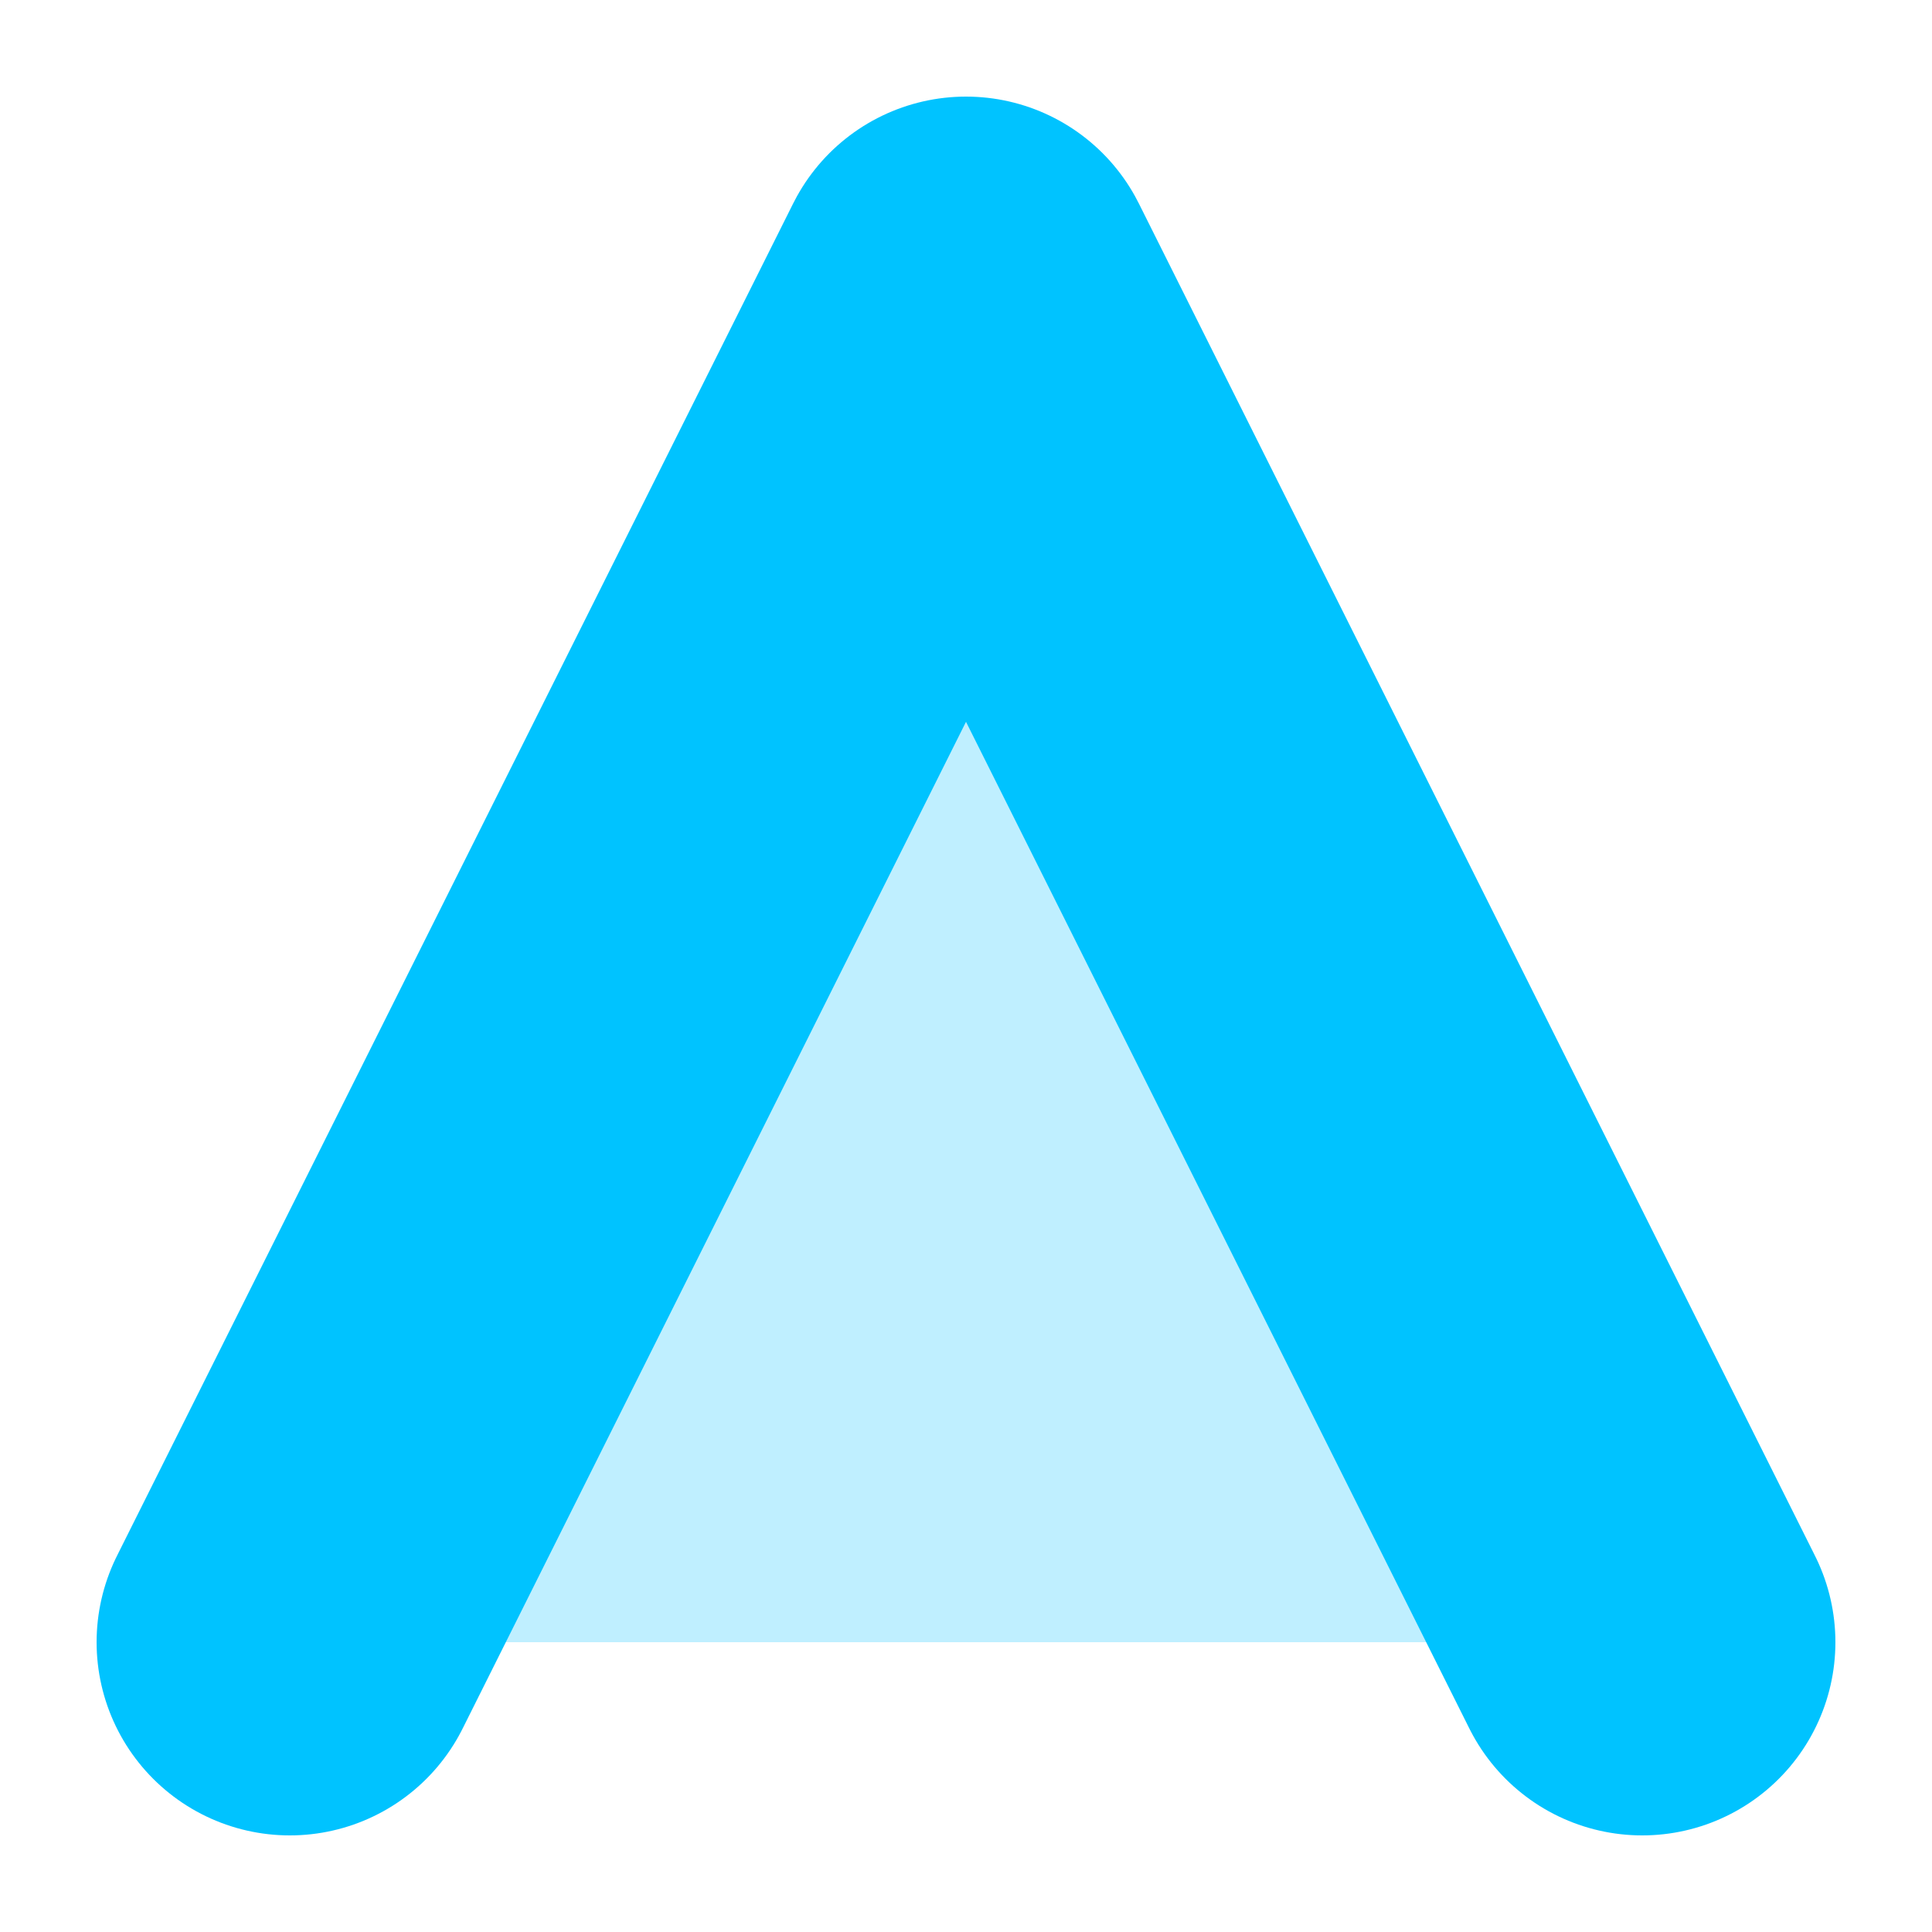
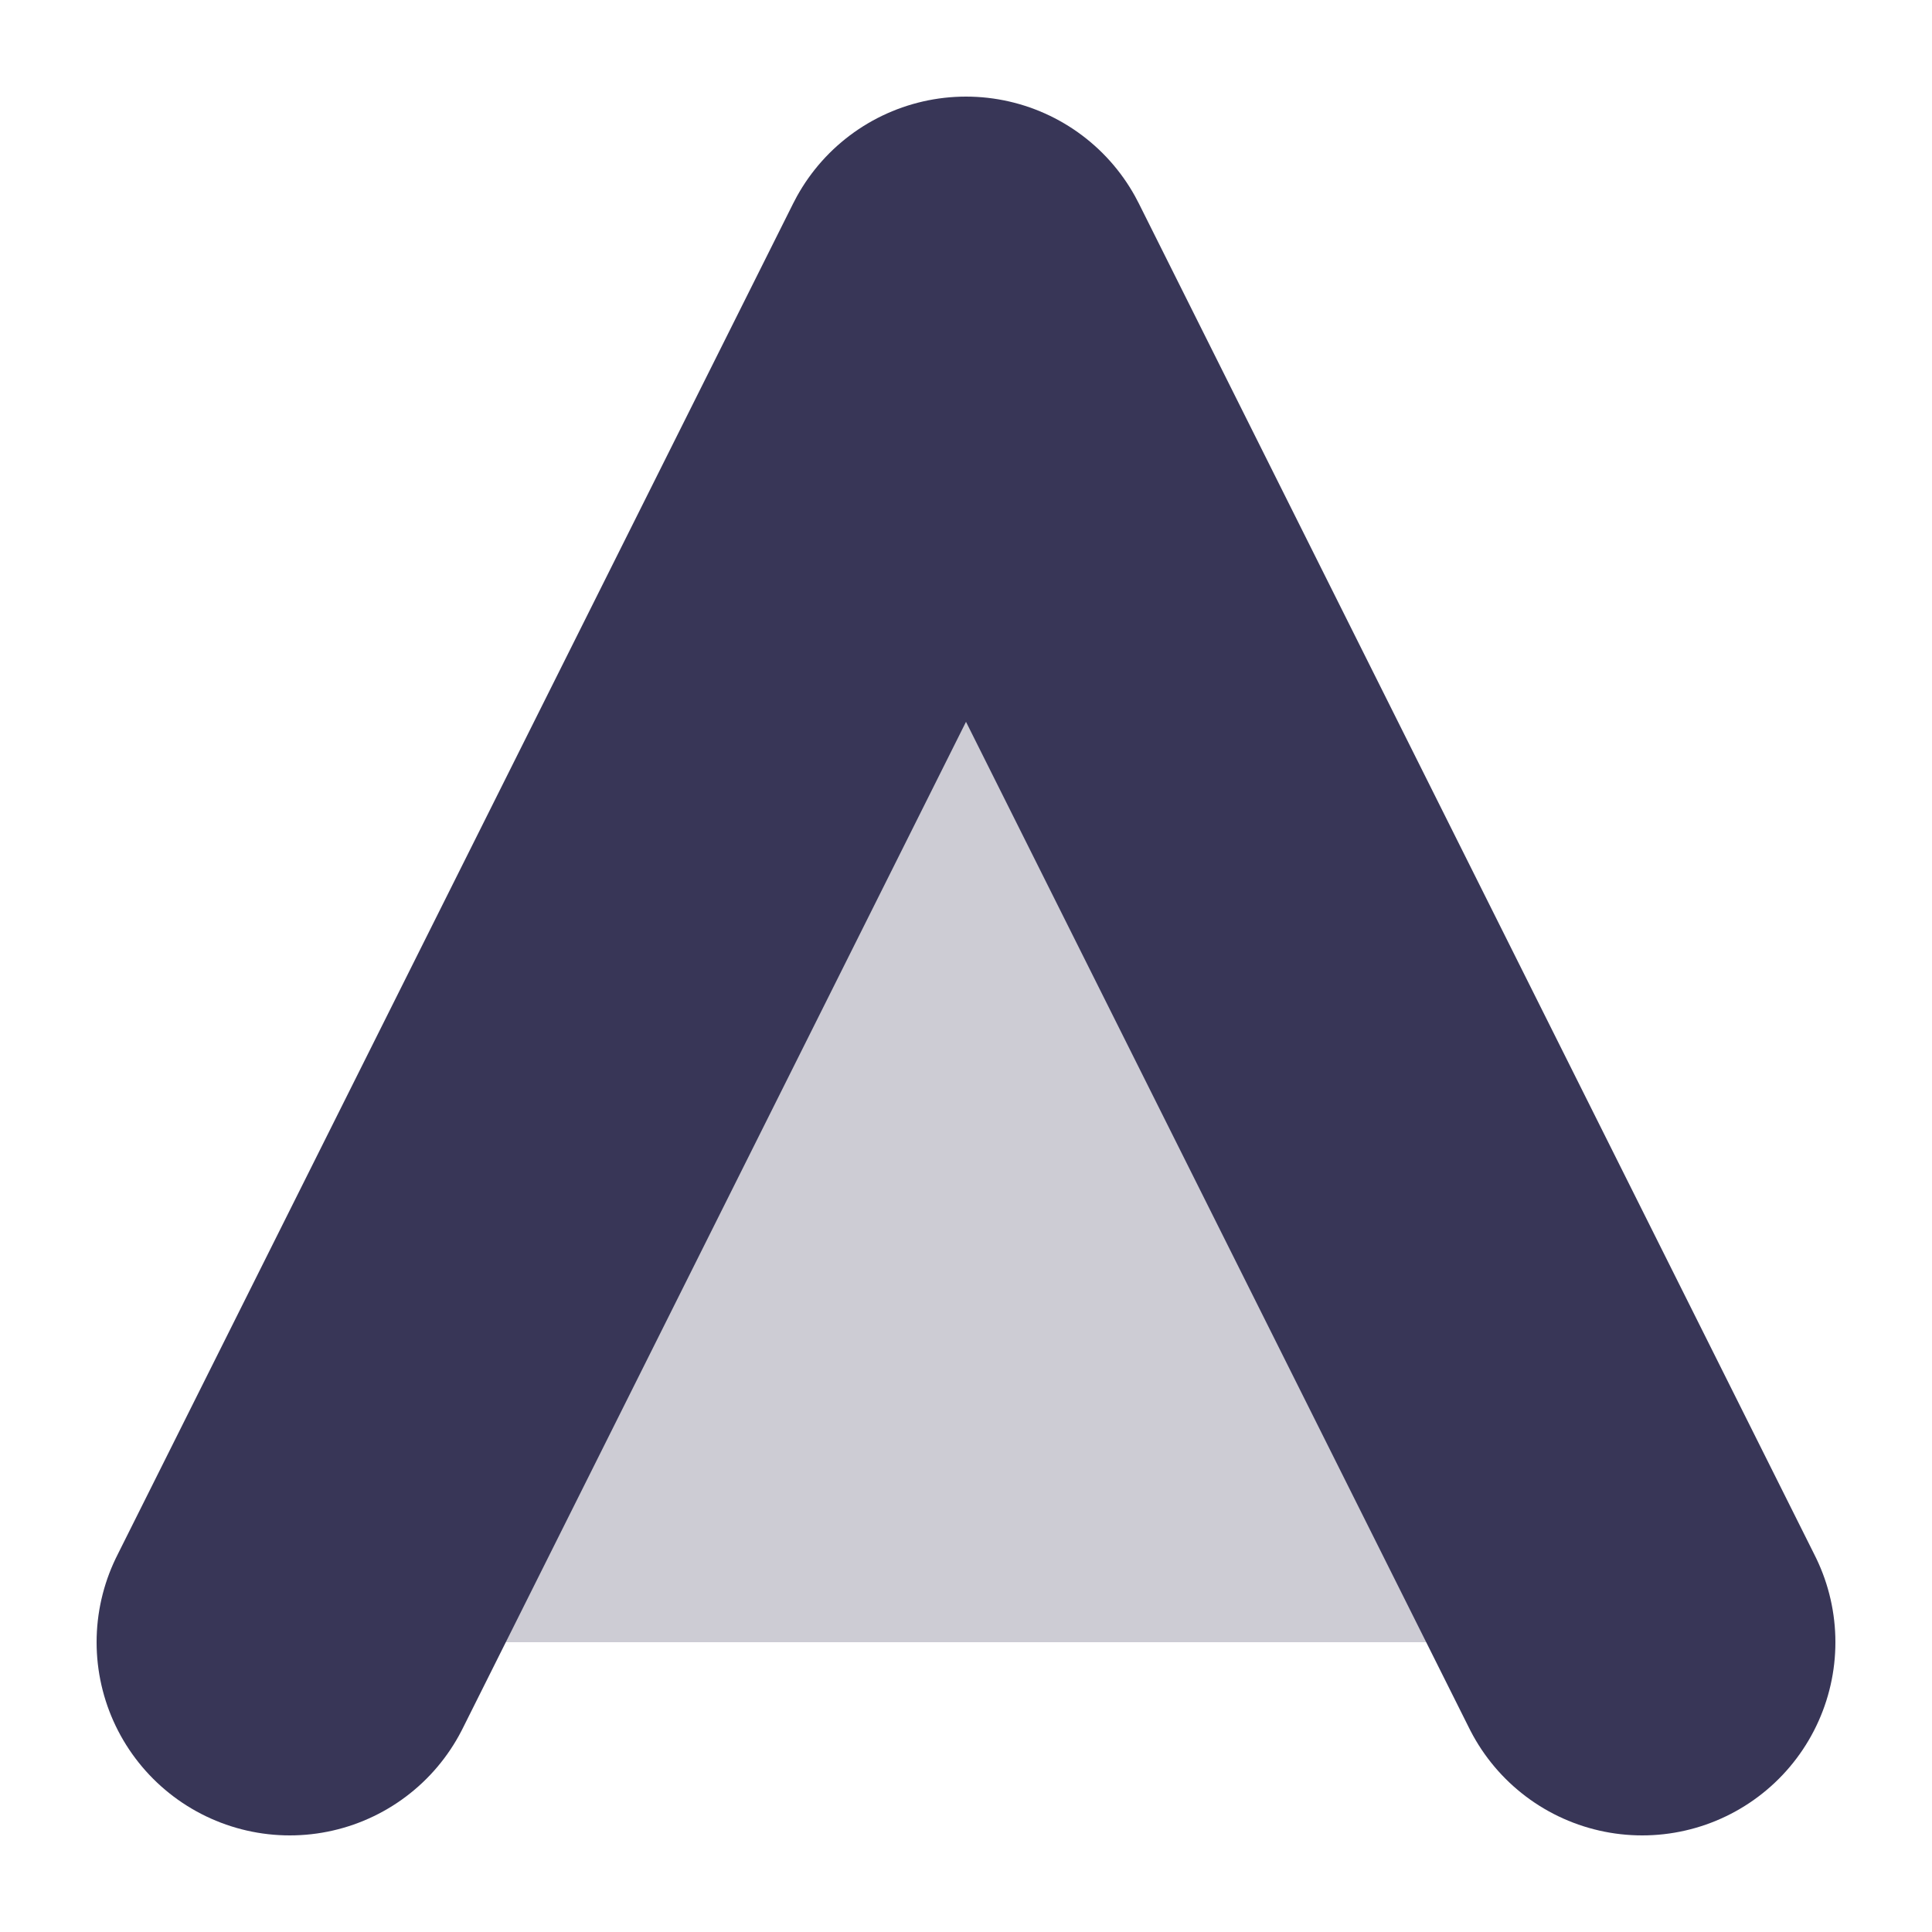
<svg xmlns="http://www.w3.org/2000/svg" width="20px" height="20px" viewBox="0,0,20,20" version="1.1">
-   <g stroke-linecap="round" stroke="#00c3ff" fill="#00c3ff" fill-opacity="0.25" stroke-width="4" stroke-linejoin="round">
+   <g stroke-linecap="round" stroke="#383657" fill="#383657" fill-opacity="0.25" stroke-width="4" stroke-linejoin="round">
    <path d="M3,17 L10,3 L17,17" />
  </g>
</svg>
